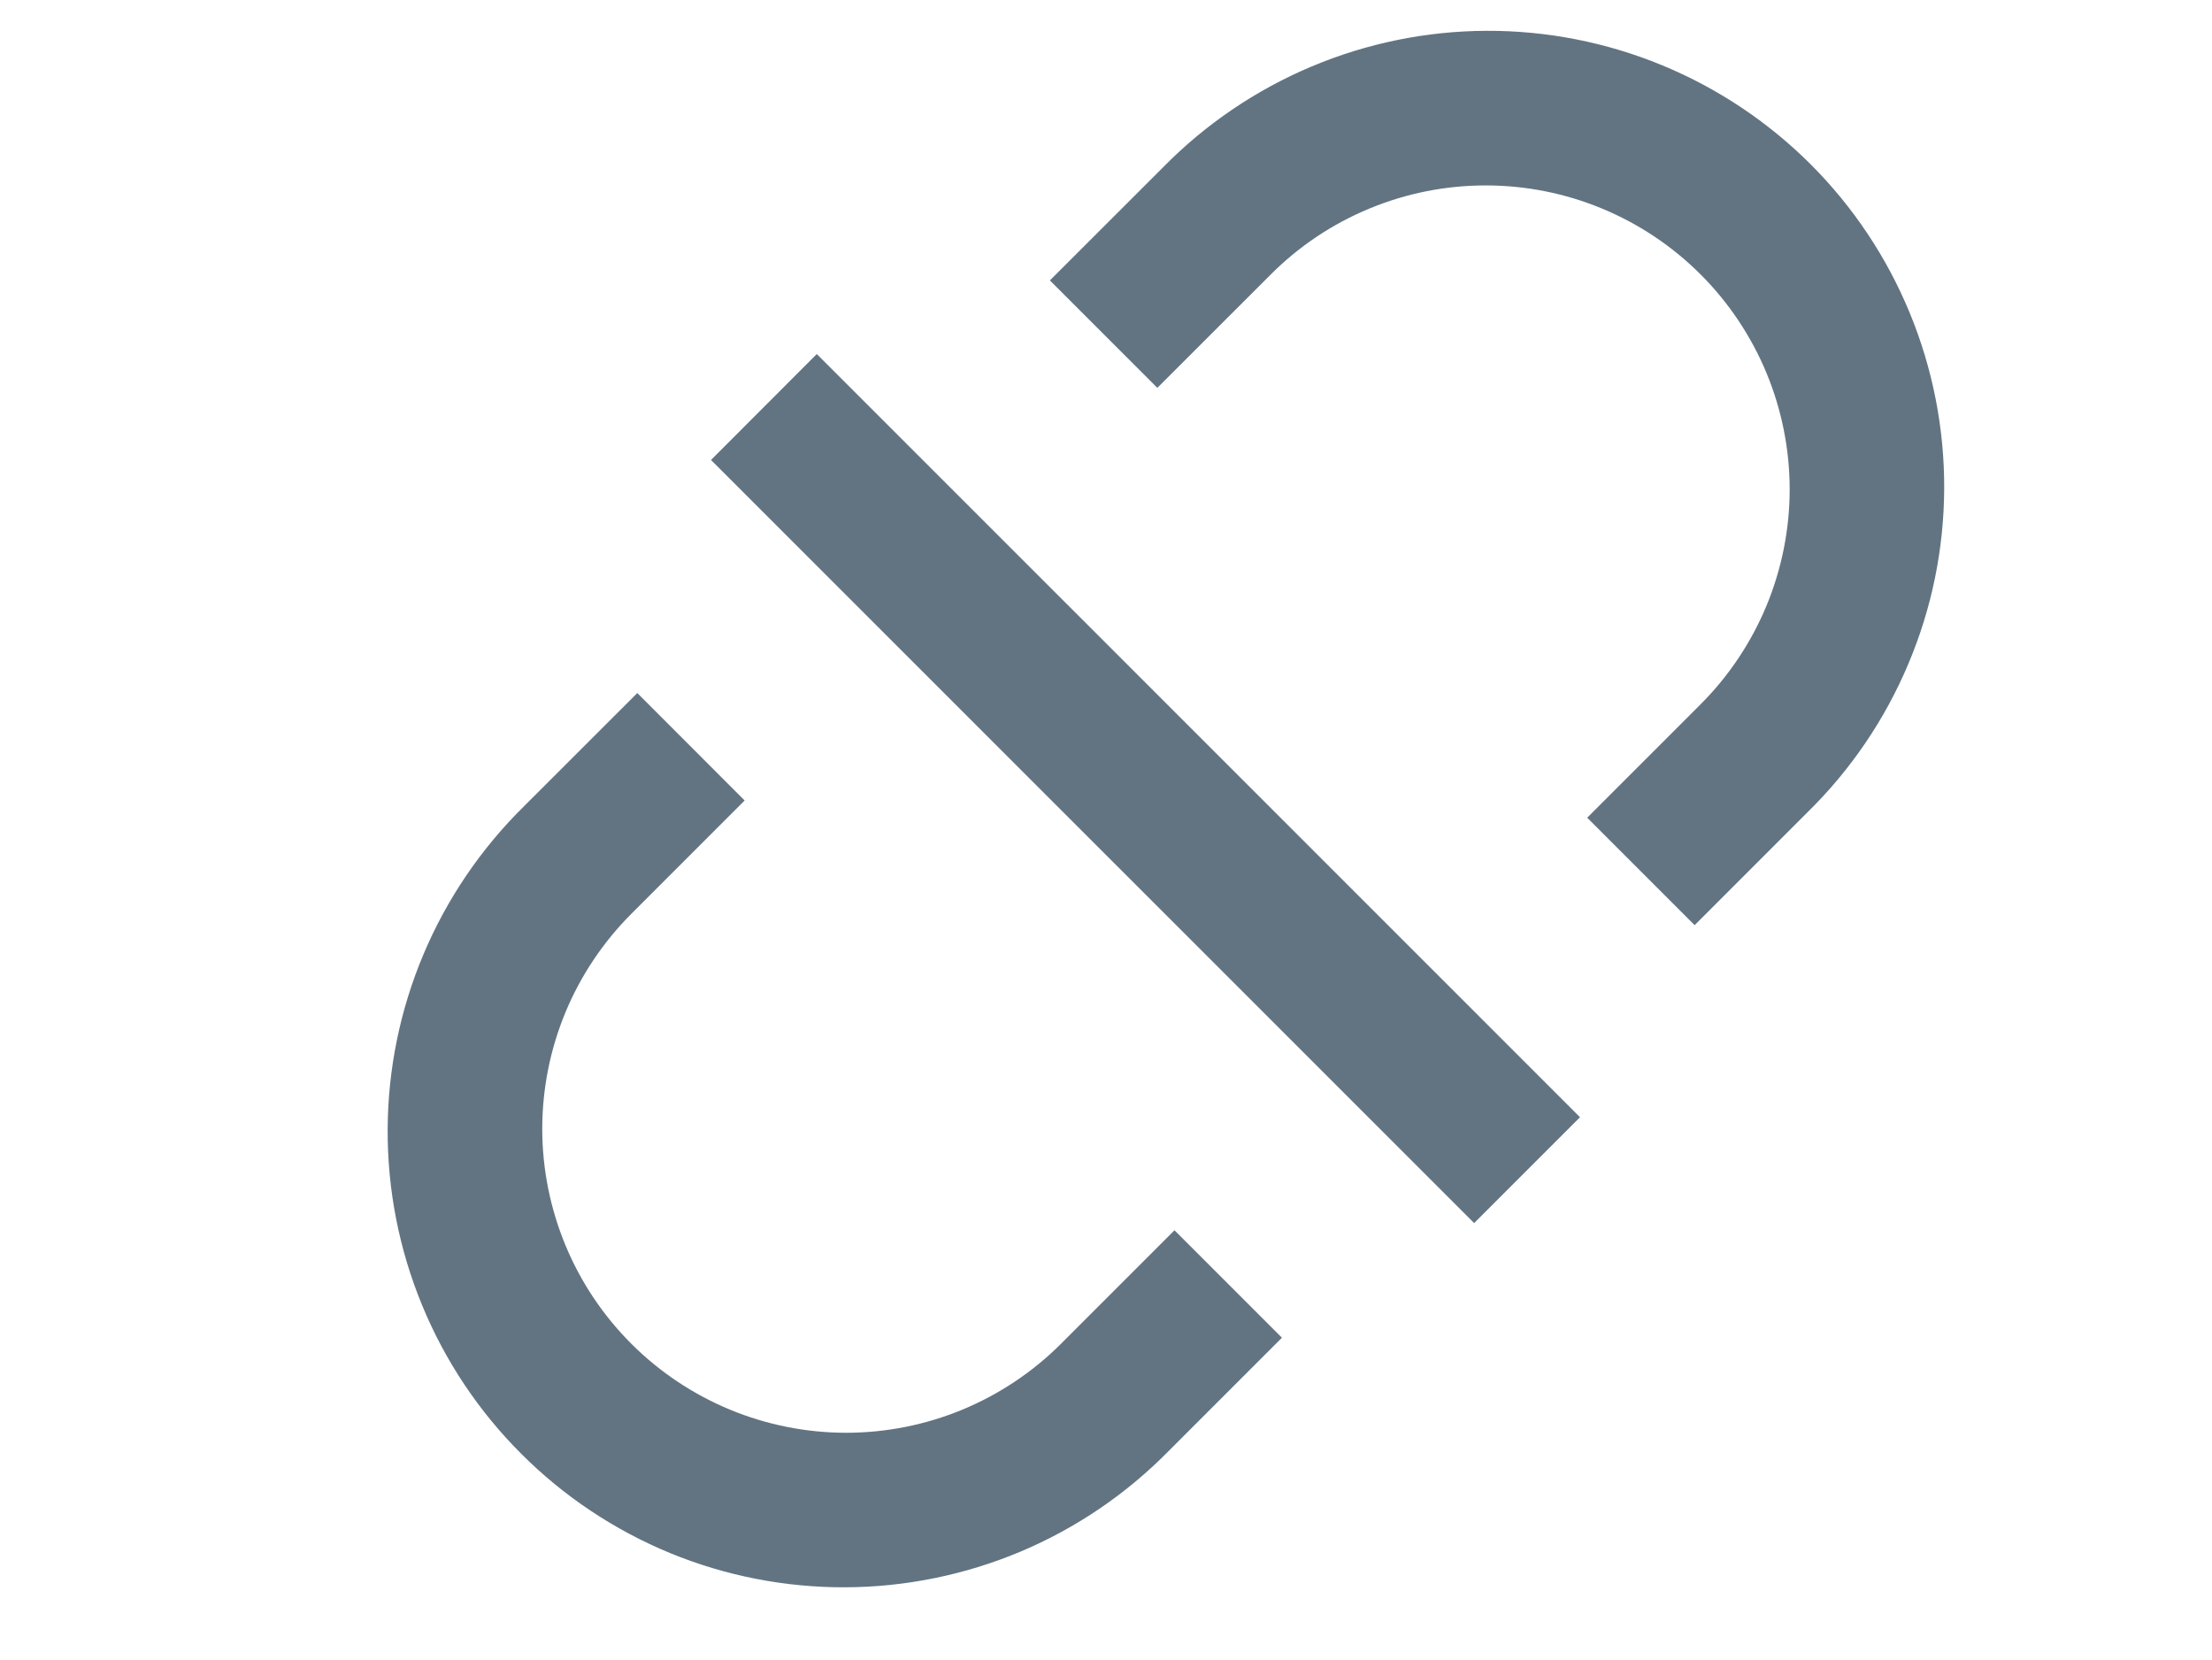
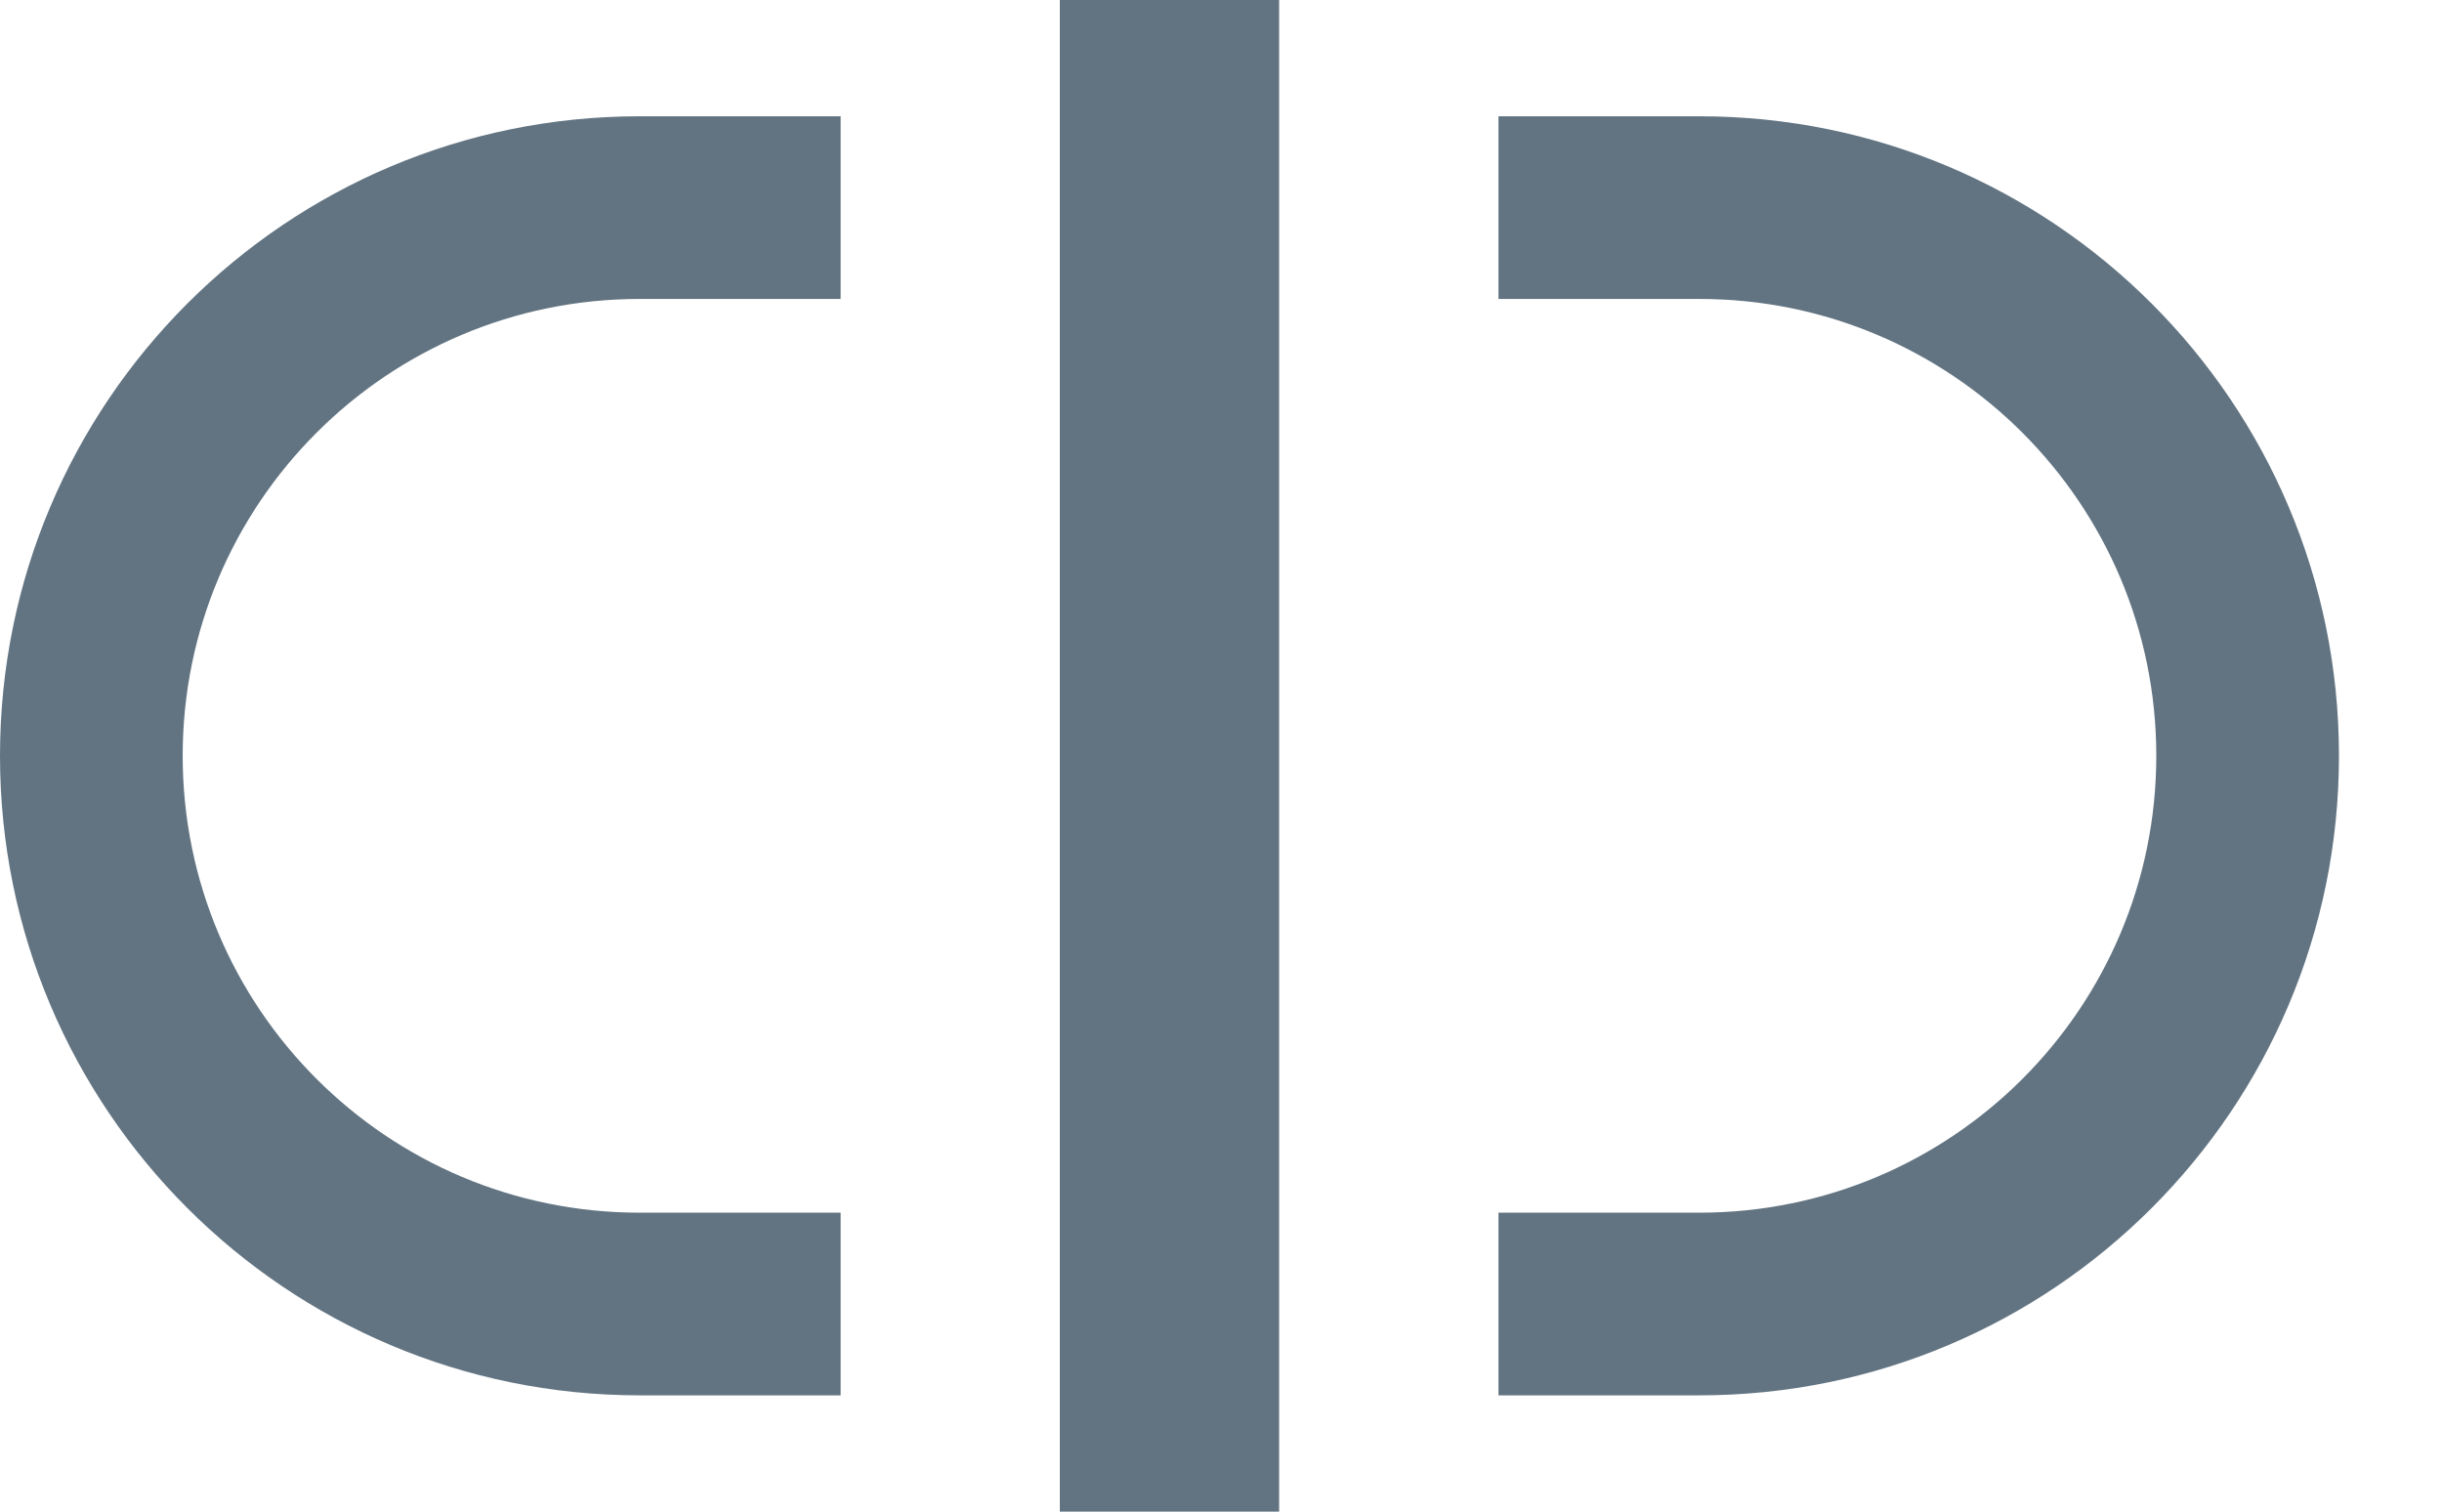
- <svg xmlns="http://www.w3.org/2000/svg" width="28" height="21" viewBox="0 0 28 21" fill="none">
-   <path d="M13.29 3.549L14.726 2.114C15.26 1.571 15.897 1.139 16.599 0.843C17.301 0.547 18.054 0.393 18.816 0.39C19.578 0.387 20.333 0.535 21.037 0.825C21.741 1.115 22.381 1.542 22.92 2.08C23.459 2.619 23.885 3.259 24.175 3.963C24.465 4.668 24.613 5.422 24.61 6.184C24.607 6.946 24.453 7.7 24.157 8.401C23.862 9.103 23.43 9.74 22.887 10.274L21.451 11.71L20.091 10.35L21.527 8.914C21.884 8.557 22.167 8.133 22.361 7.666C22.554 7.199 22.654 6.699 22.654 6.194C22.654 5.689 22.554 5.188 22.361 4.722C22.167 4.255 21.884 3.831 21.527 3.474C21.169 3.116 20.745 2.833 20.279 2.64C19.812 2.446 19.312 2.347 18.806 2.347C18.301 2.347 17.801 2.446 17.334 2.64C16.867 2.833 16.443 3.116 16.086 3.474L14.65 4.909L13.29 3.549Z" fill="#627482" />
-   <path d="M16.227 16.932L14.791 18.368C14.257 18.911 13.621 19.343 12.919 19.639C12.217 19.934 11.463 20.088 10.701 20.091C9.94 20.094 9.185 19.947 8.48 19.657C7.776 19.366 7.136 18.94 6.598 18.401C6.059 17.863 5.632 17.223 5.342 16.518C5.052 15.814 4.904 15.059 4.907 14.297C4.91 13.536 5.064 12.782 5.36 12.08C5.656 11.378 6.088 10.742 6.631 10.207L8.067 8.772L9.426 10.132L7.991 11.567C7.634 11.925 7.35 12.349 7.157 12.815C6.964 13.282 6.864 13.782 6.864 14.288C6.864 14.793 6.964 15.293 7.157 15.76C7.35 16.227 7.634 16.651 7.991 17.008C8.348 17.365 8.772 17.648 9.239 17.842C9.706 18.035 10.206 18.135 10.711 18.135C11.216 18.135 11.717 18.035 12.183 17.842C12.65 17.648 13.074 17.365 13.431 17.008L14.867 15.572L16.227 16.932Z" fill="#627482" />
-   <path d="M18.66 15.481L20 14.141L10.339 4.481L9 5.822L18.66 15.481Z" fill="#627482" />
+ <svg xmlns="http://www.w3.org/2000/svg" width="21" height="13" viewBox="0 0 21 13" fill="none">
+   <path d="M7.229 12V10.429H5.5C3.33 10.429 1.571 8.67 1.571 6.5C1.571 4.33 3.33 2.571 5.5 2.571H7.229V1H5.5C2.462 1 0 3.462 0 6.5C0 9.538 2.462 12 5.5 12H7.229Z" fill="#627482" />
+   <path d="M9.114 13H11V0H9.114V13Z" fill="#627482" />
+   <path d="M14.614 12H12.886V10.429H14.614C16.784 10.429 18.543 8.67 18.543 6.5C18.543 4.33 16.784 2.571 14.614 2.571H12.886V1H14.614C17.652 1 20.114 3.462 20.114 6.5C20.114 9.538 17.652 12 14.614 12Z" fill="#627482" />
</svg>
